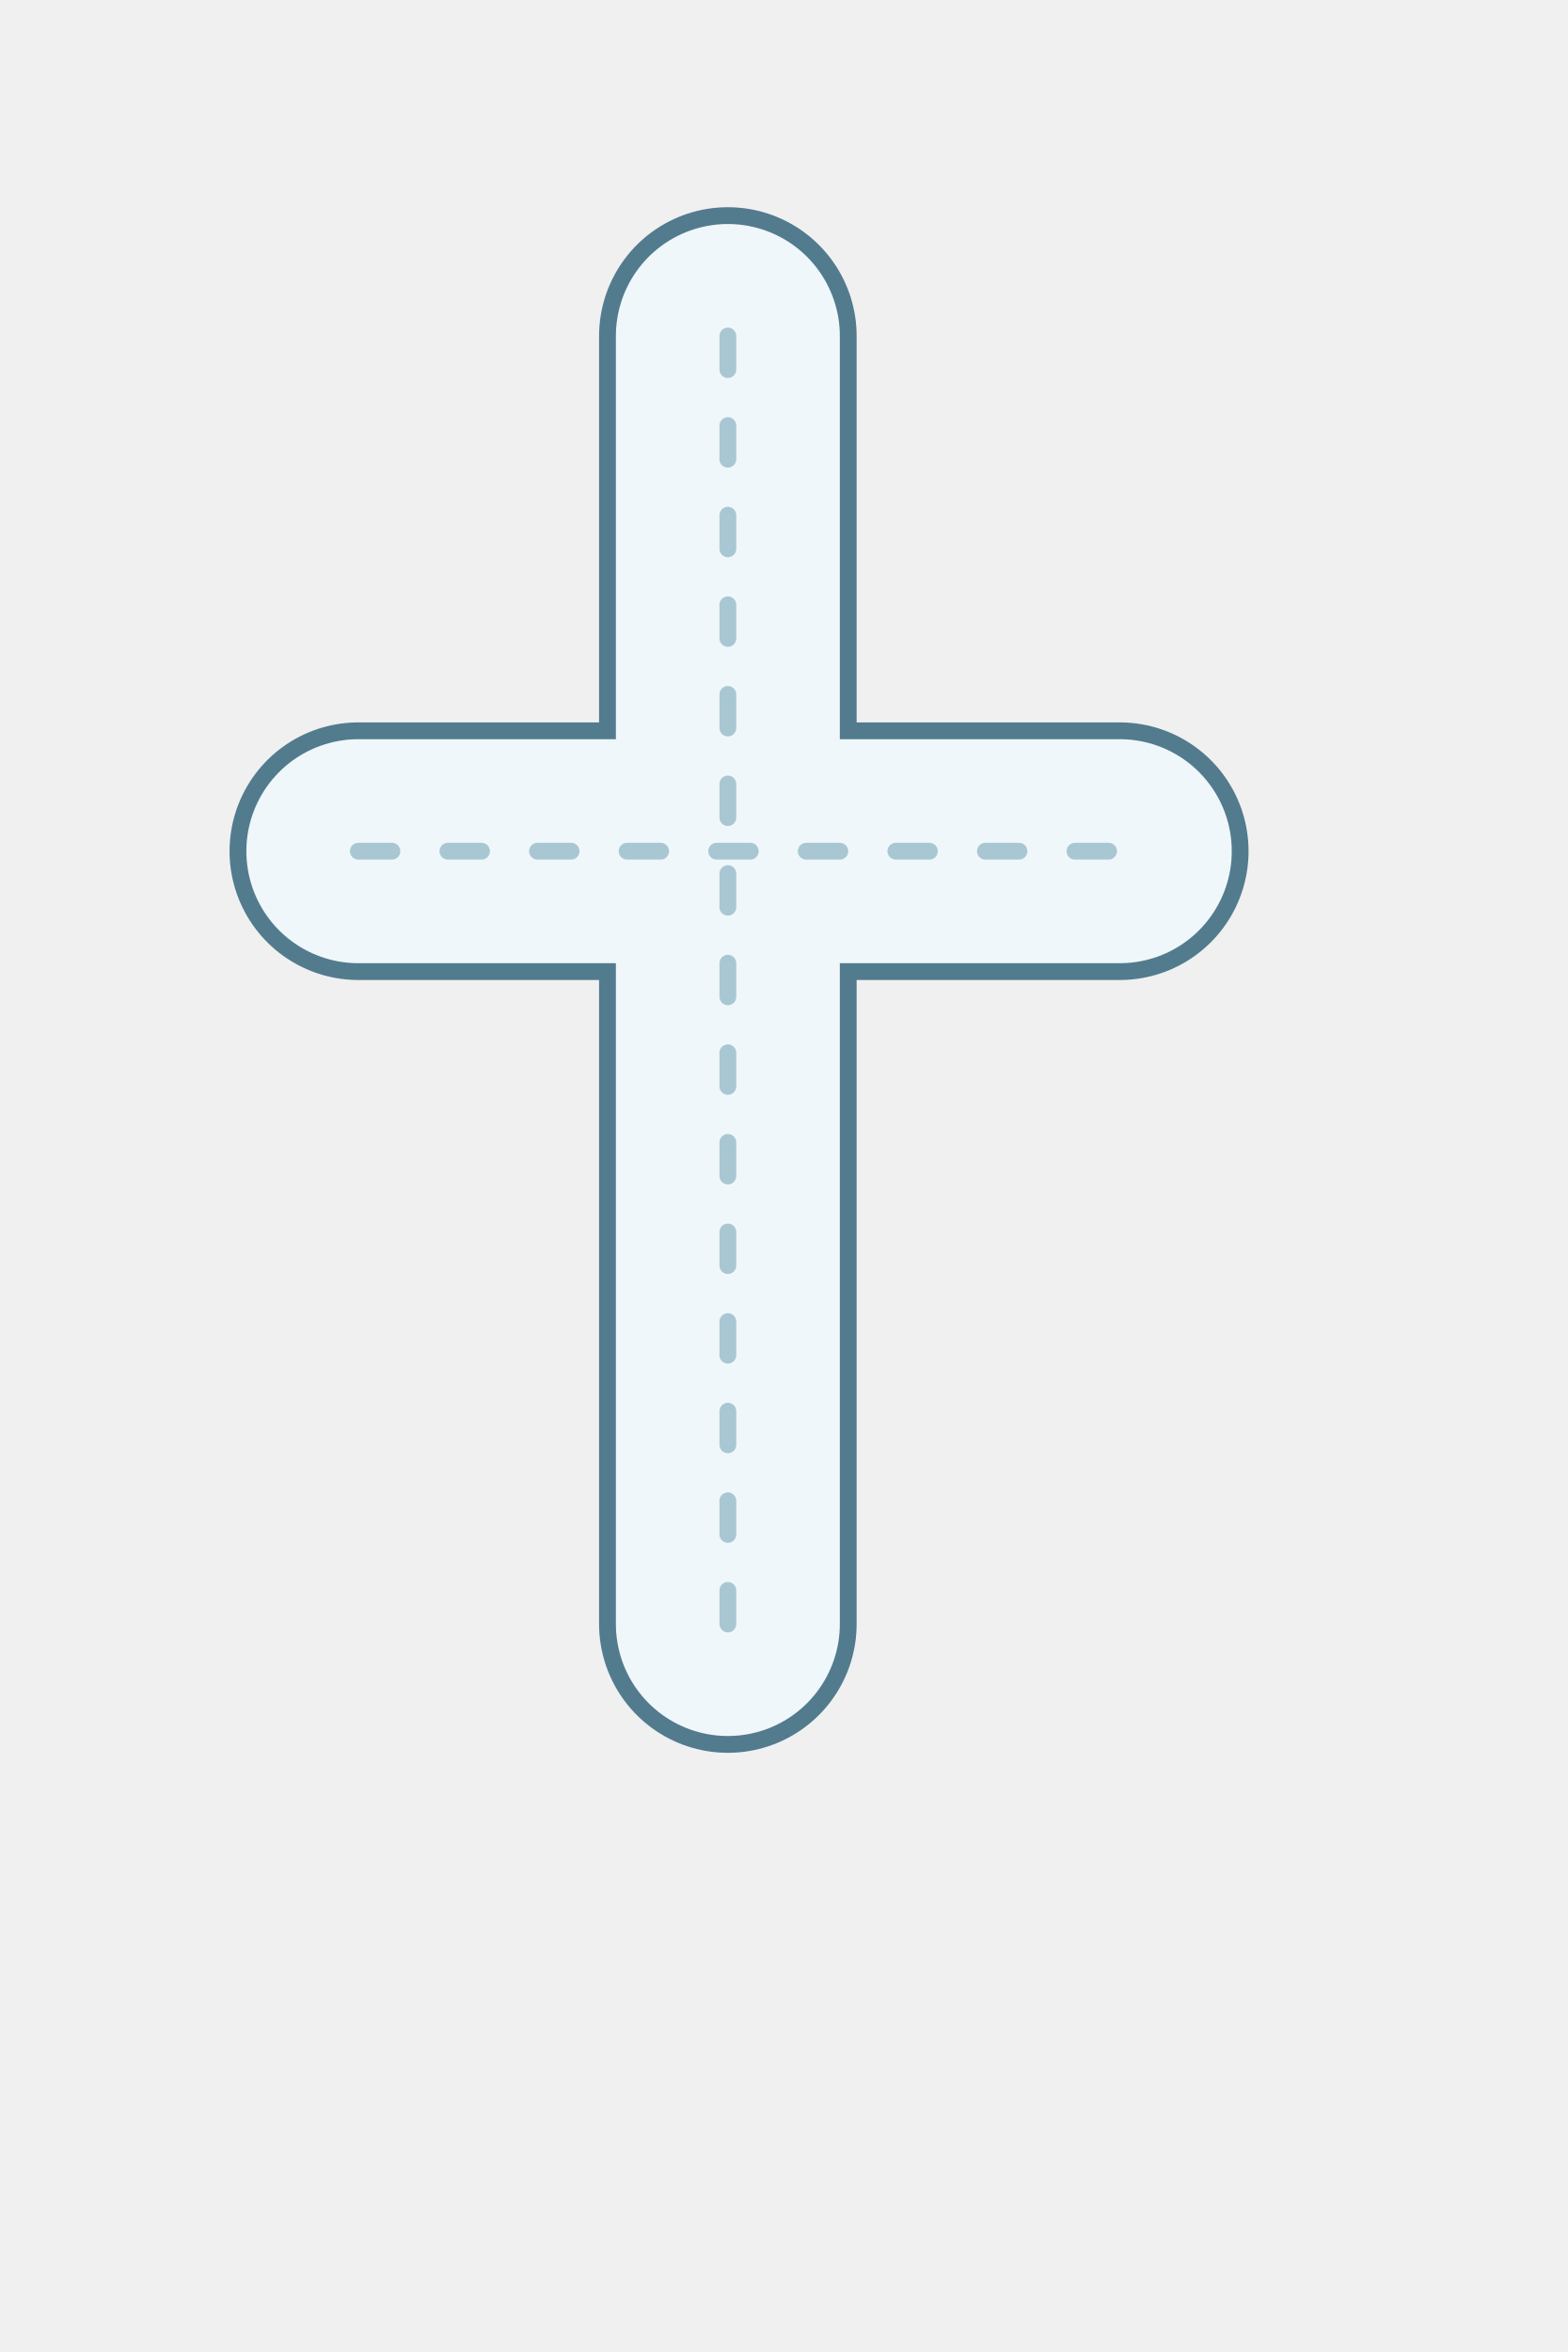
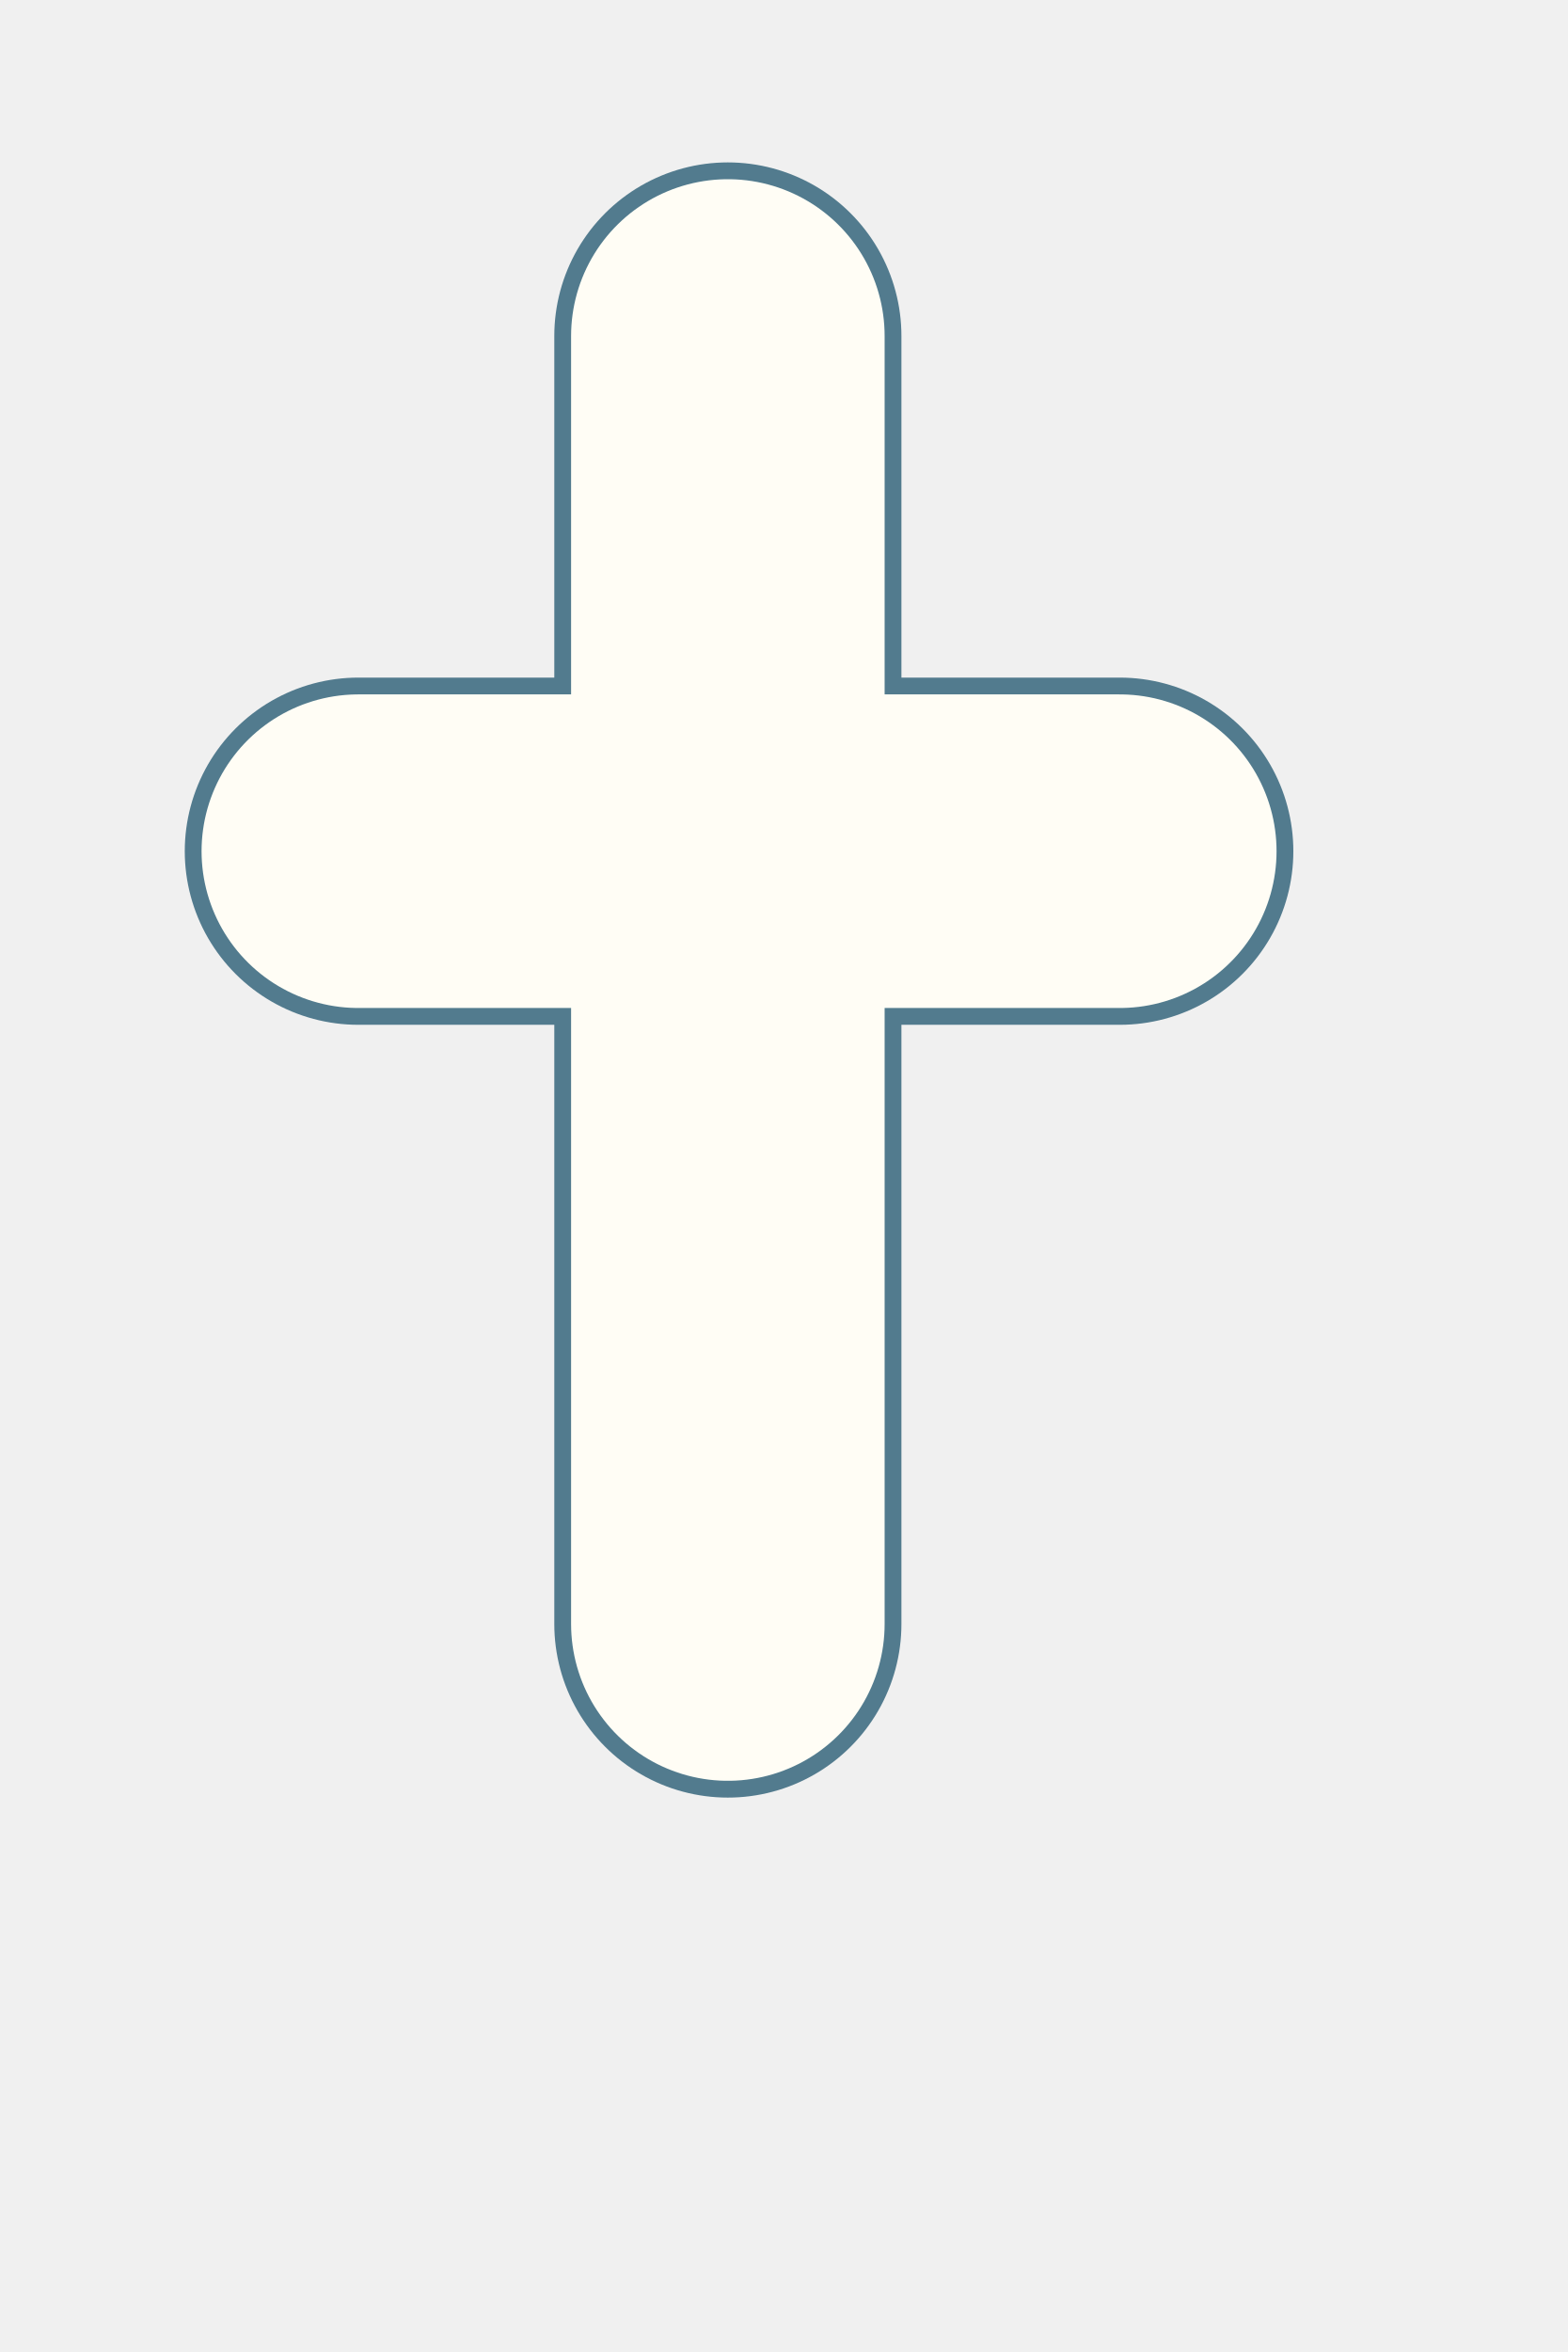
<svg xmlns="http://www.w3.org/2000/svg" class="family-classroom" viewBox="0 0 140 210">
-   <style>.family-classroom .fc-stencil-outline path{fill:none;stroke:#527b8e;stroke-width:23;stroke-linecap:round;stroke-linejoin:round}.family-classroom .fc-stencil-body .fc-model{fill:none;stroke:#eff7fa;stroke-width:20;stroke-dasharray:none;stroke-linecap:round;stroke-linejoin:round}.family-classroom .fc-stencil-body .fc-model.complete{stroke:#ccebe4}.family-classroom .fc-stencil-center path{fill:none;stroke:#a9c7d3;stroke-width:1.5;stroke-dasharray:3 5;stroke-linecap:round;stroke-linejoin:round}.family-classroom .fc-stencil-paint .fc-ink{stroke-width:18}.family-classroom .fc-stencil-paint .fc-demo-line{stroke-width:18}</style>
+   <style>.family-classroom .fc-stencil-outline path{fill:none;stroke:#527b8e;stroke-width:31;stroke-linecap:round;stroke-linejoin:round}.family-classroom .fc-stencil-body .fc-model{fill:none;stroke:#fffdf5;stroke-width:28;stroke-dasharray:none;stroke-linecap:round;stroke-linejoin:round}.family-classroom .fc-stencil-paint .fc-ink{stroke-width:10}.family-classroom .fc-stencil-paint .fc-demo-line{stroke-width:28}</style>
  <defs>
    <mask id="fc-stencil-8" maskUnits="userSpaceOnUse" x="-20" y="0" width="180" height="220">
-       <path d="M65 30 V145" fill="none" stroke="white" stroke-width="20" stroke-linecap="round" stroke-linejoin="round" />
-       <path d="M32 76 H100" fill="none" stroke="white" stroke-width="20" stroke-linecap="round" stroke-linejoin="round" />
+       <path d="M65 30 V145" fill="none" stroke="white" stroke-width="28" stroke-linecap="round" stroke-linejoin="round" />
+       <path d="M32 76 H100" fill="none" stroke="white" stroke-width="28" stroke-linecap="round" stroke-linejoin="round" />
    </mask>
  </defs>
  <g class="fc-stencil-outline" aria-hidden="true">
    <path d="M65 30 V145" />
    <path d="M32 76 H100" />
  </g>
  <g class="fc-stencil-body">
    <path class="fc-model " d="M65 30 V145" />
    <path class="fc-model " d="M32 76 H100" />
  </g>
-   <g class="fc-stencil-center" aria-hidden="true">
-     <path d="M65 30 V145" />
-     <path d="M32 76 H100" />
-   </g>
  <g class="fc-stencil-paint" mask="url(#fc-stencil-8)">
    <g class="fc-demo-ink" />
    <g class="fc-child-ink" />
  </g>
</svg>
